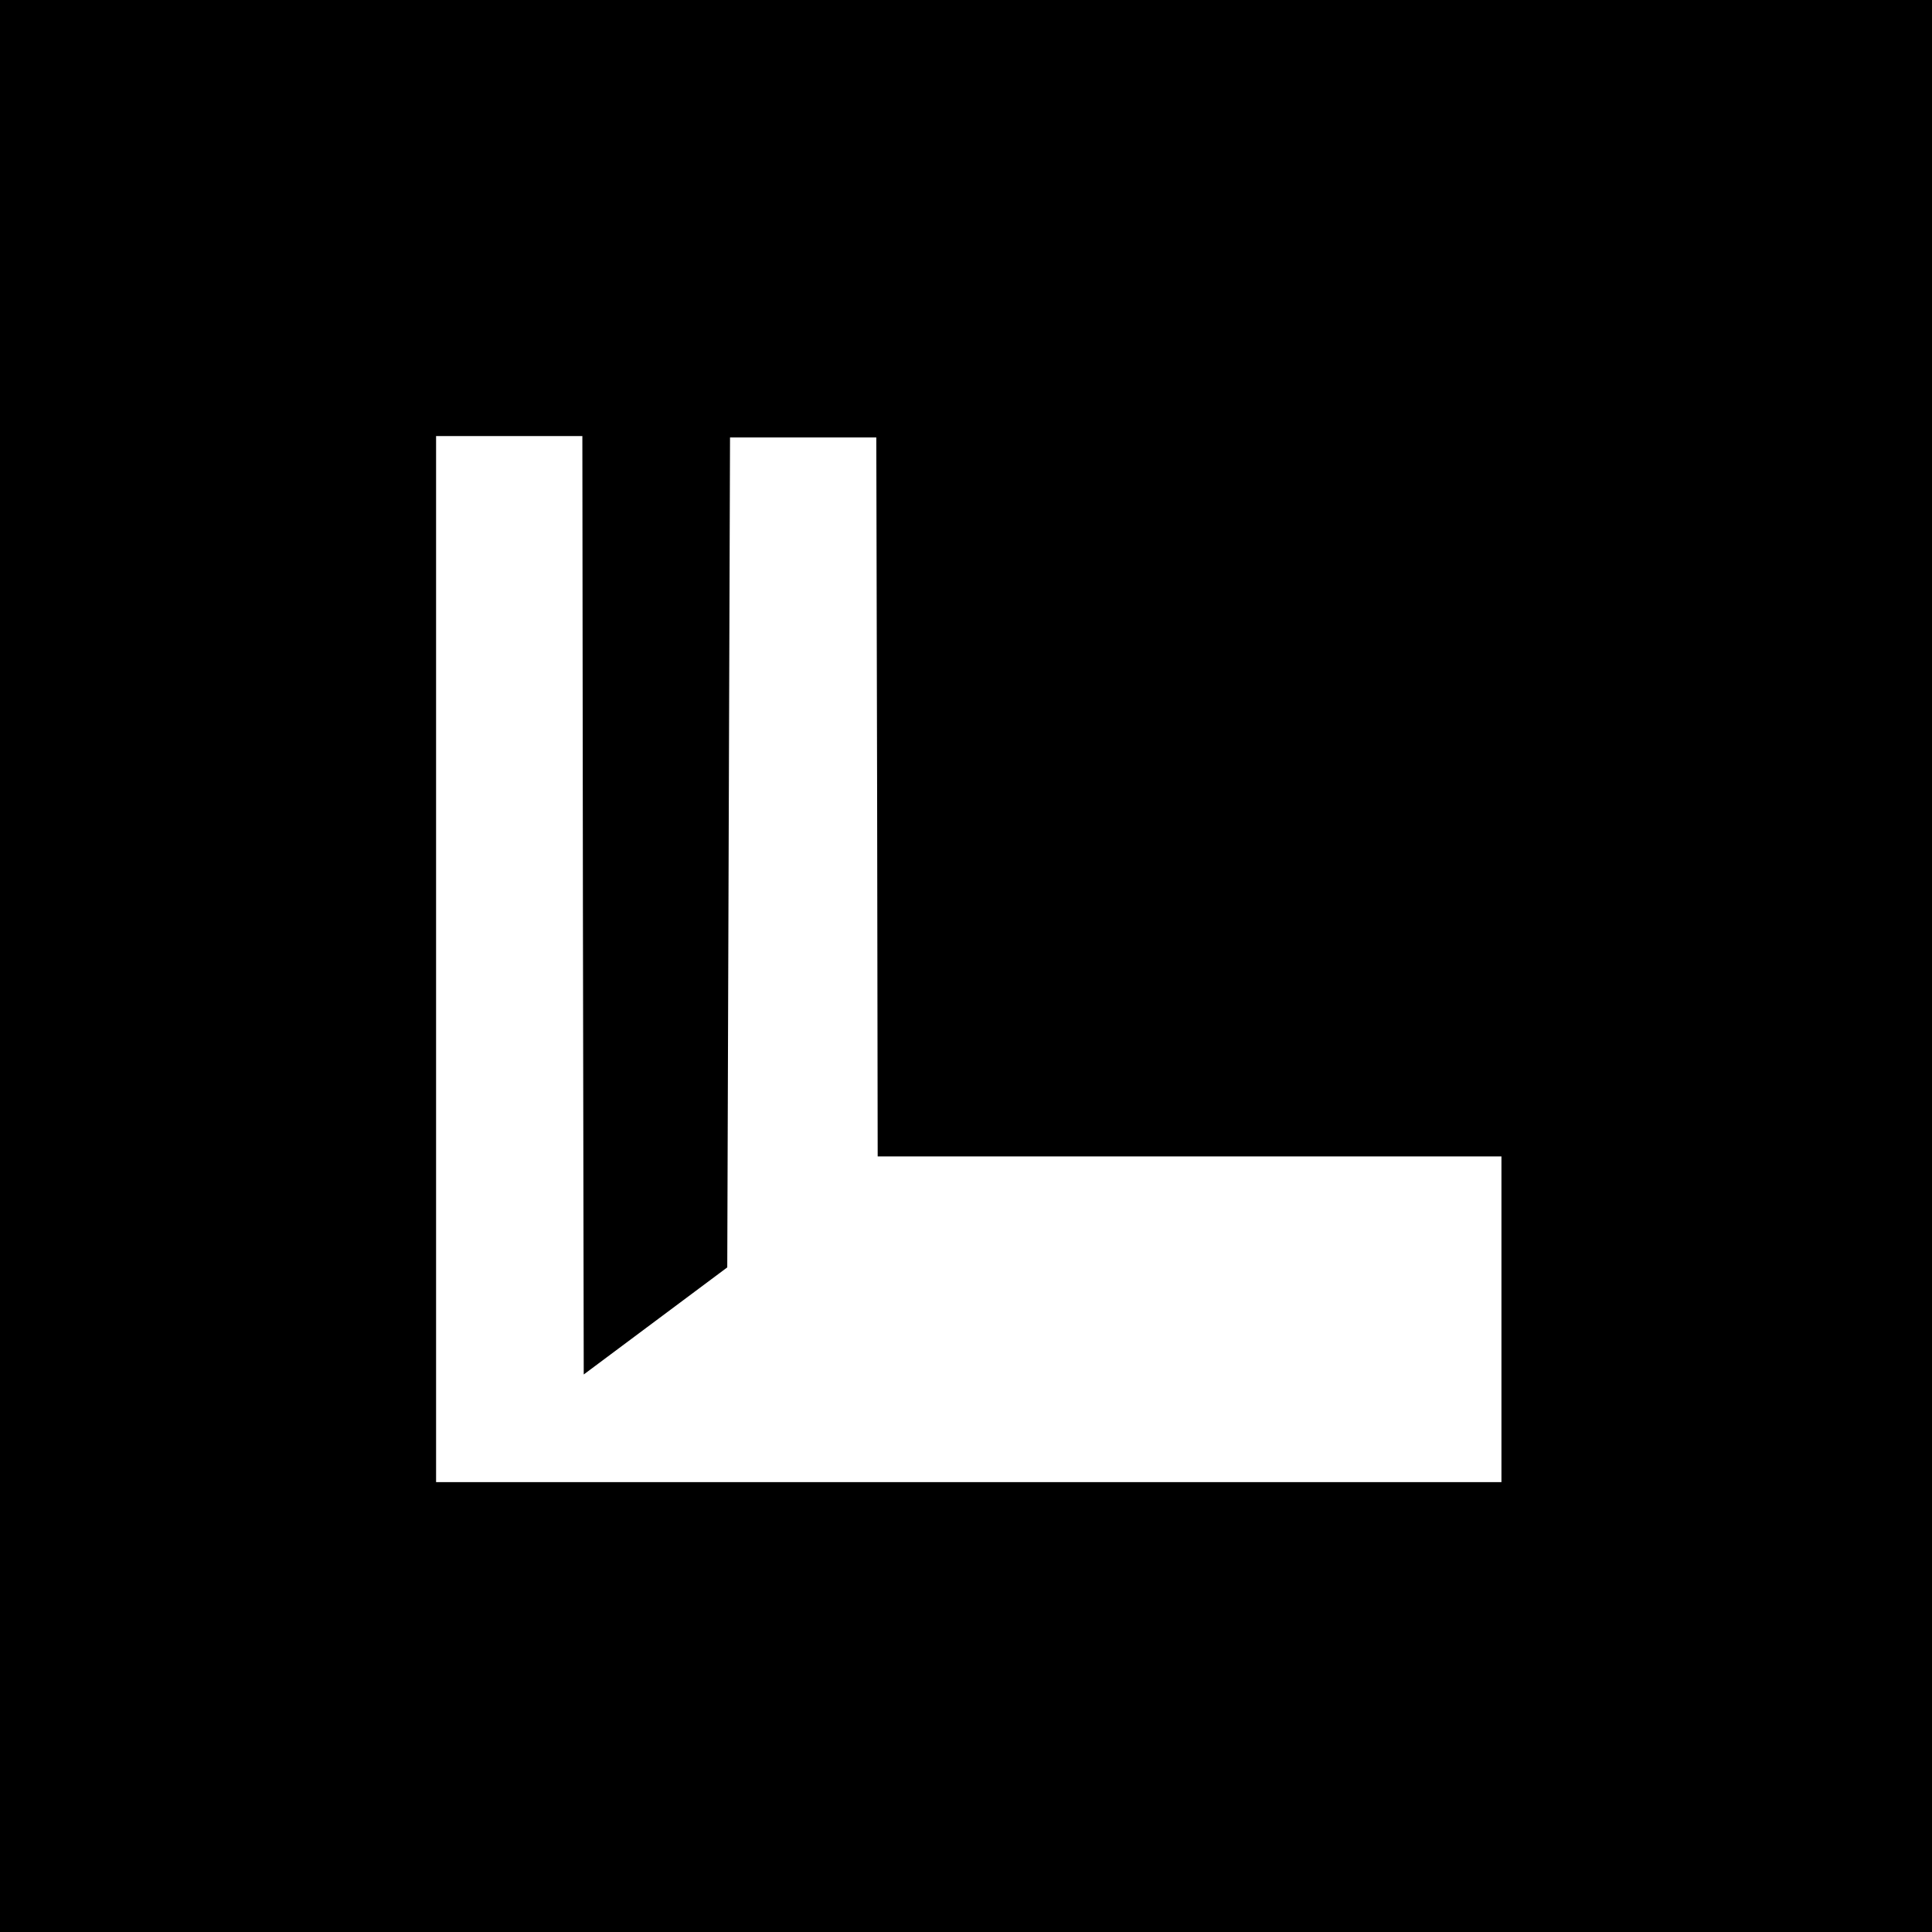
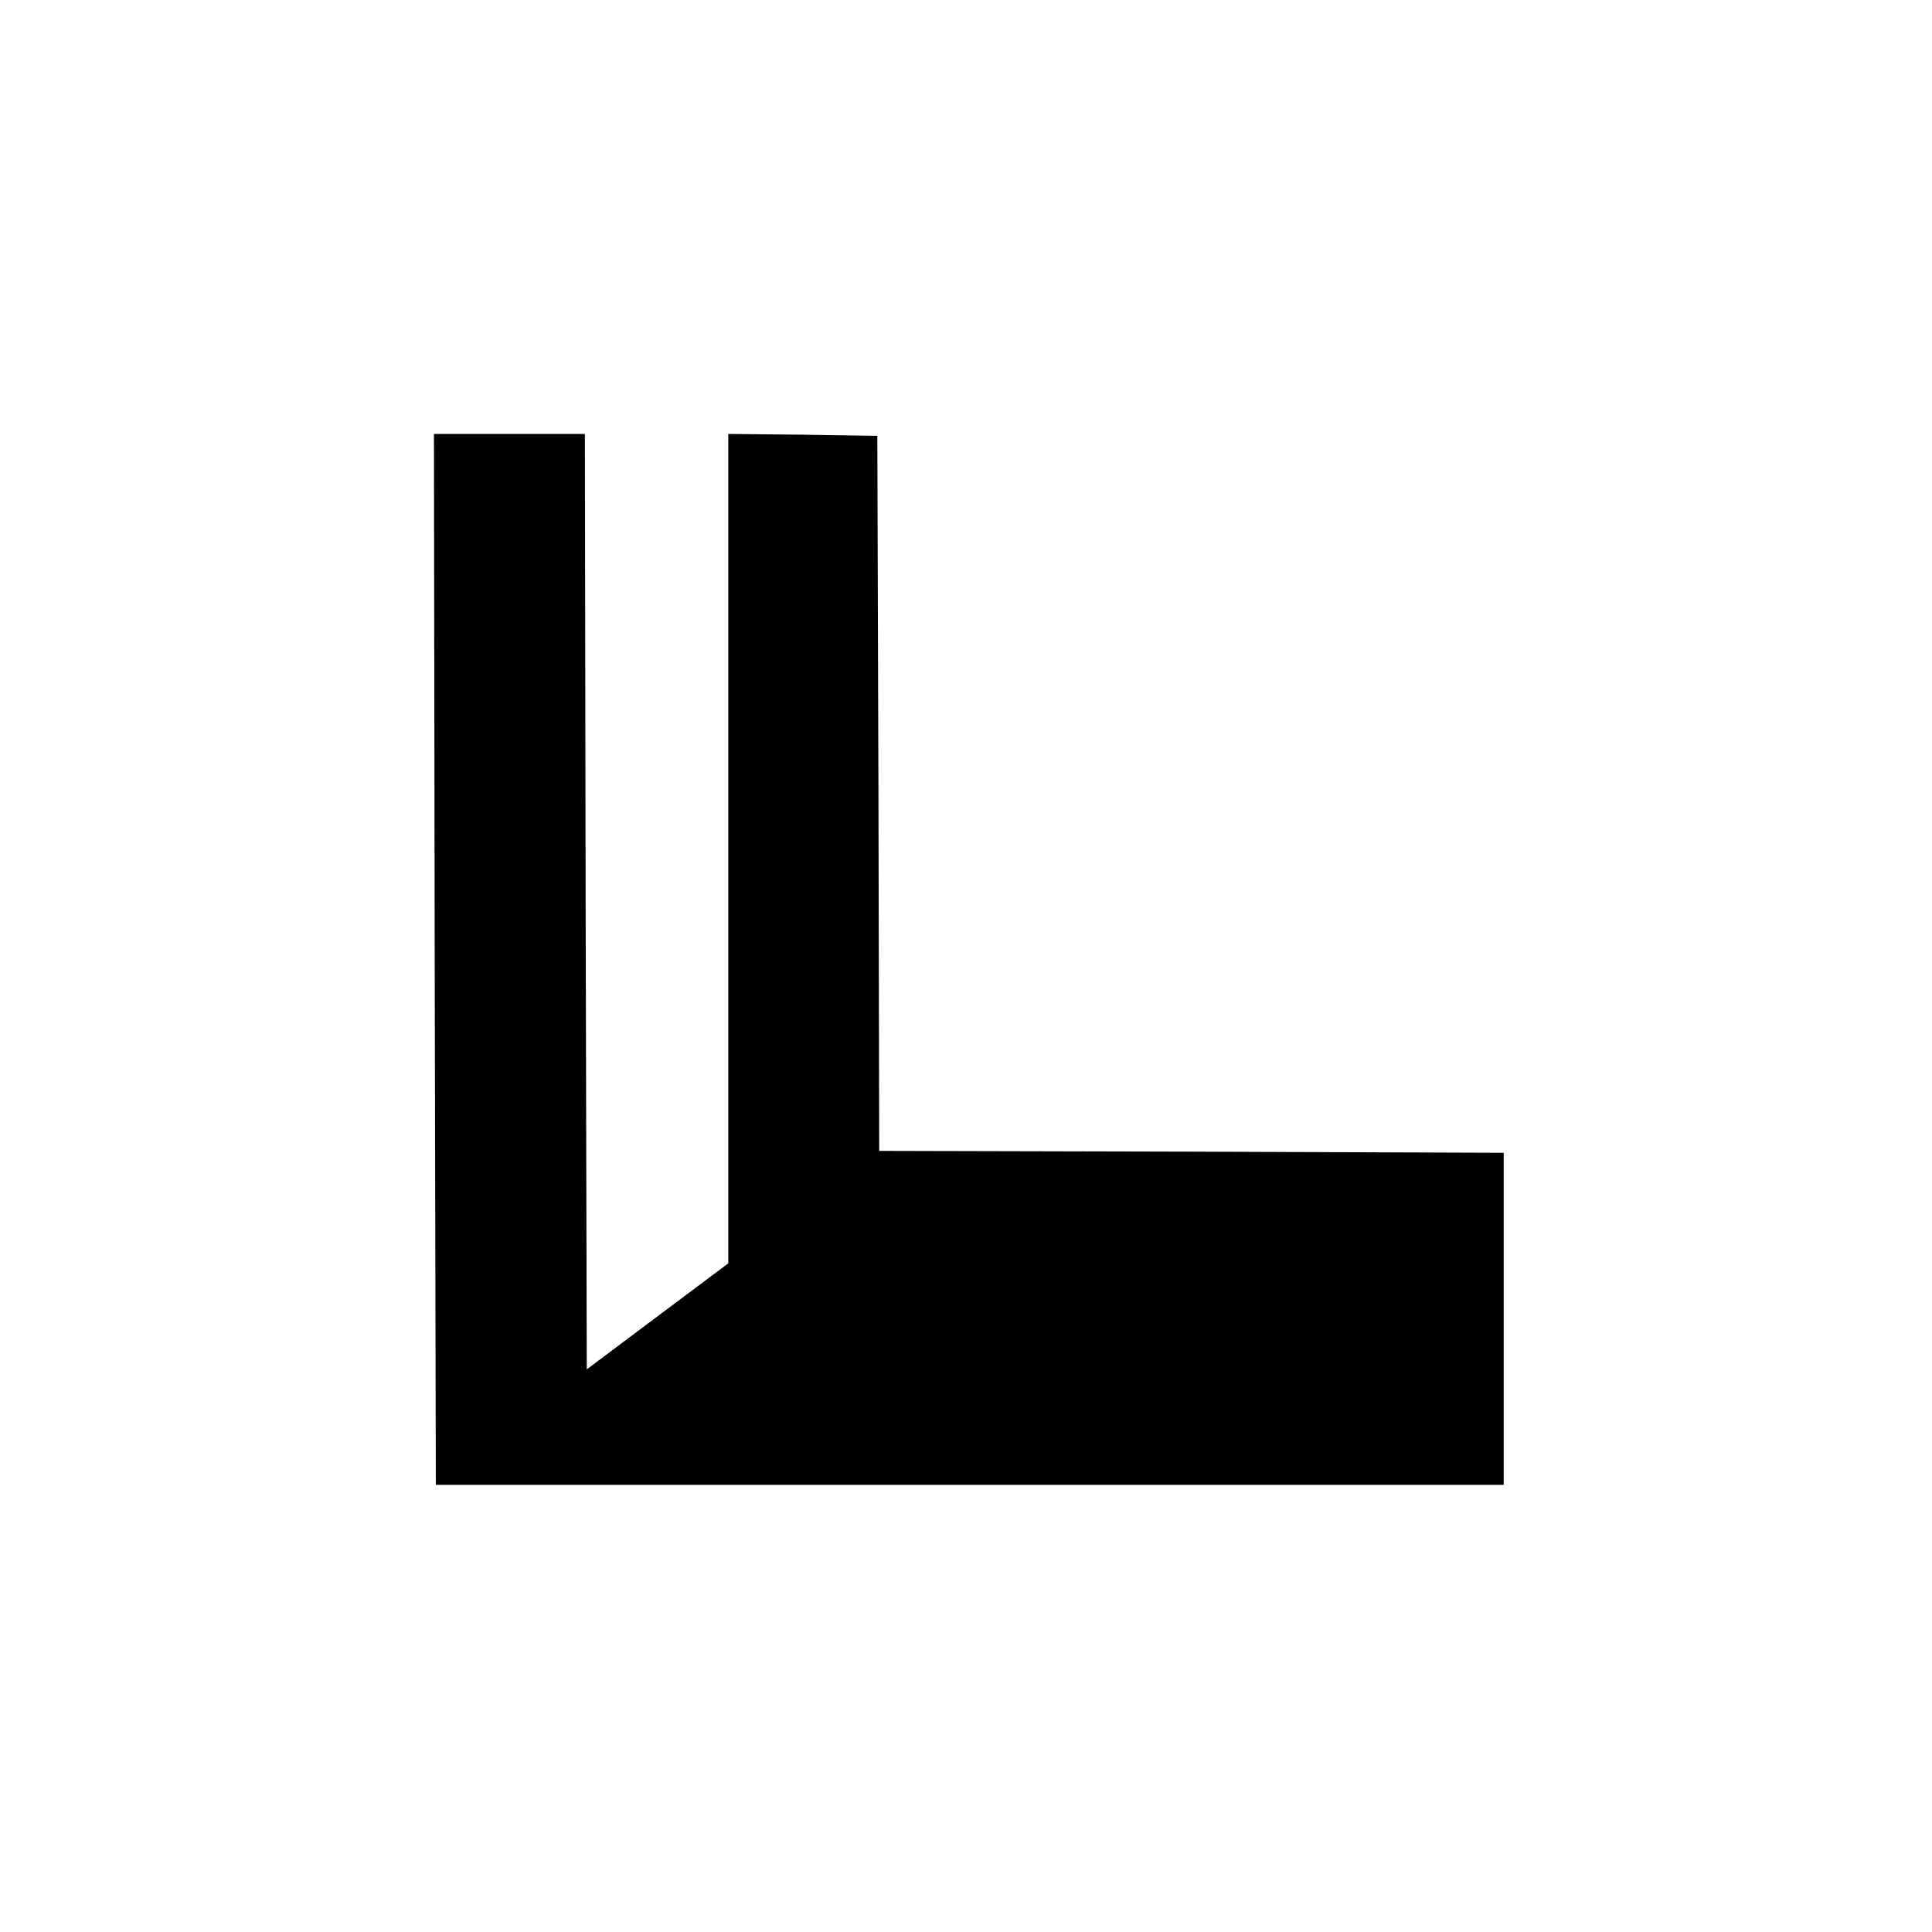
- <svg xmlns="http://www.w3.org/2000/svg" version="1.0" width="700pt" height="700pt" viewBox="0 0 700 700" preserveAspectRatio="xMidYMid meet">
-   <g transform="translate(0,700) scale(0.1,-0.1)" fill="#000000" stroke="none">
-     <path d="M0 3500 l0 -3500 3500 0 3500 0 0 3500 0 3500 -3500 0 -3500 0 0 -3500z m2112 220 l3 -1700 260 194 260 194 5 1504 5 1503 265 0 265 0 3 -1302 2 -1303 1130 0 1130 0 0 -590 0 -590 -1930 0 -1930 0 0 1895 0 1895 265 0 265 0 2 -1700z" />
+ <svg xmlns="http://www.w3.org/2000/svg" version="1.0" width="512pt" height="512pt" viewBox="0 0 512 512" preserveAspectRatio="xMidYMid meet">
+   <g transform="translate(0,512) scale(0.1,-0.1)" fill="#000000" stroke="none">
+     <path d="M1152 2578 l3 -1393 1415 0 1415 0 0 440 0 440 -827 3 -828 2 -2 948 -3 947 -197 3 -198 2 0 -1099 0 -1099 -187 -140 -188 -141 -3 1240 -2 1239 -200 0 -200 0 2 -1392z" />
  </g>
</svg>
